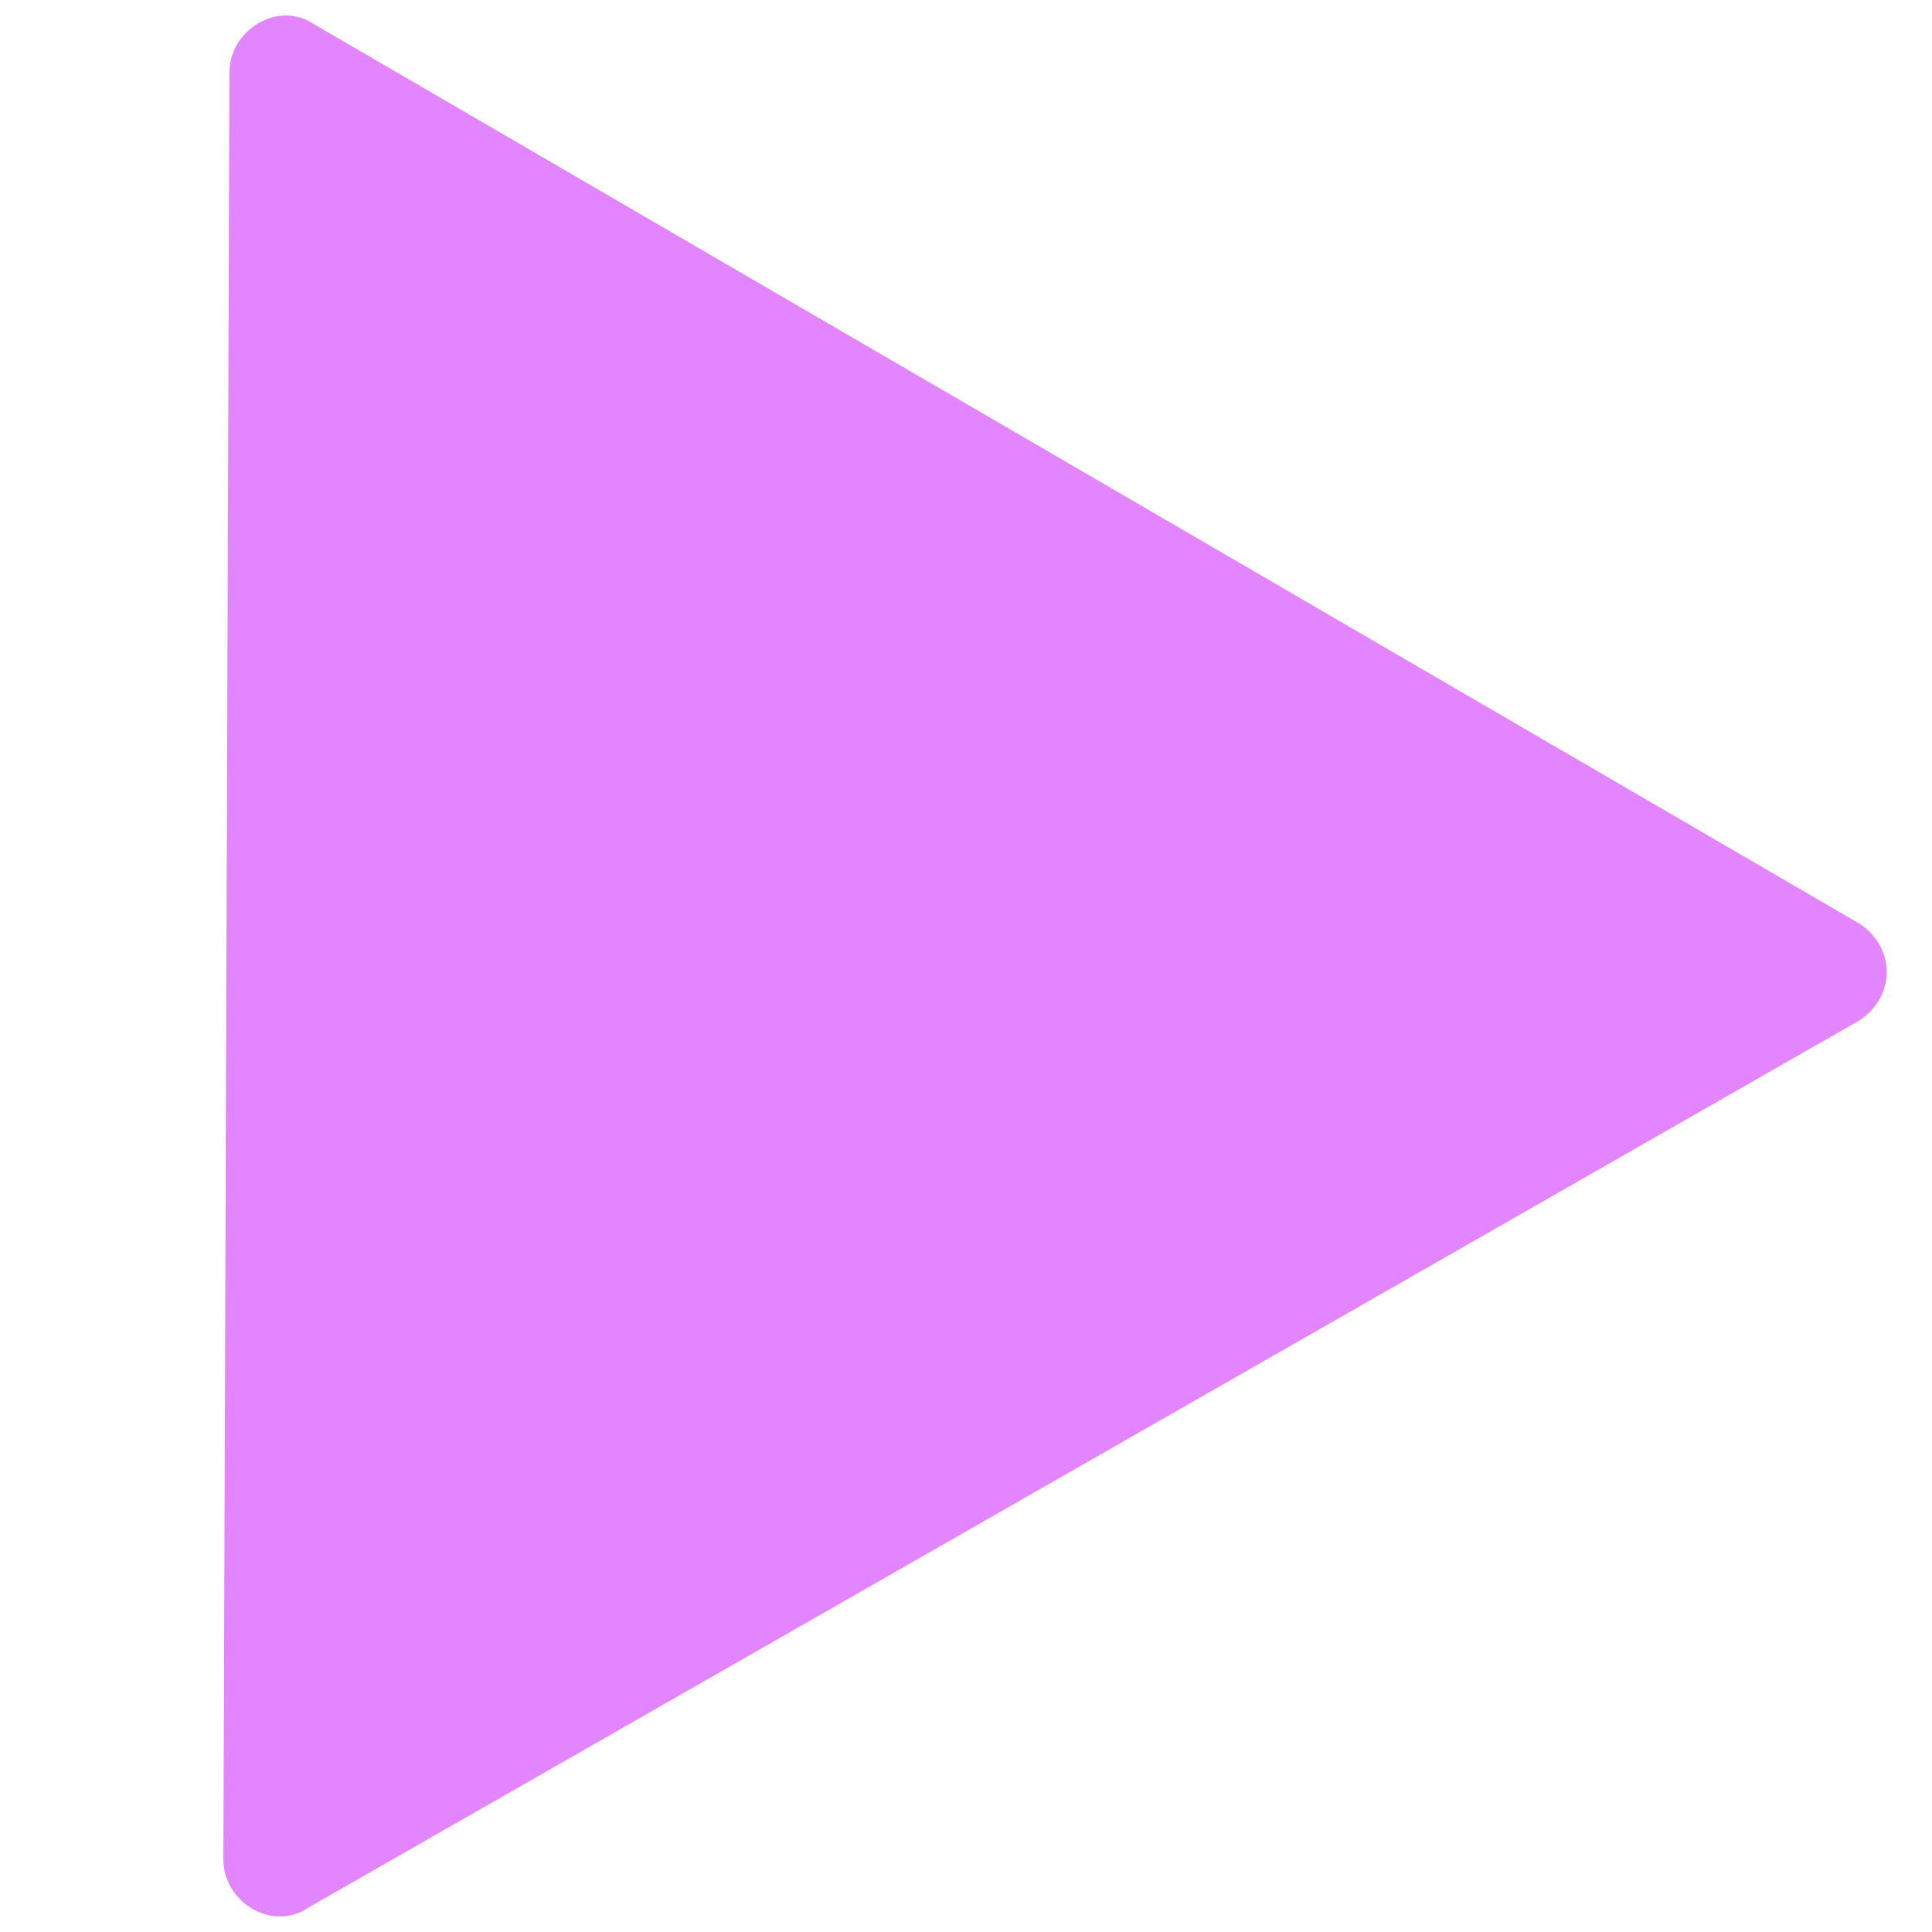
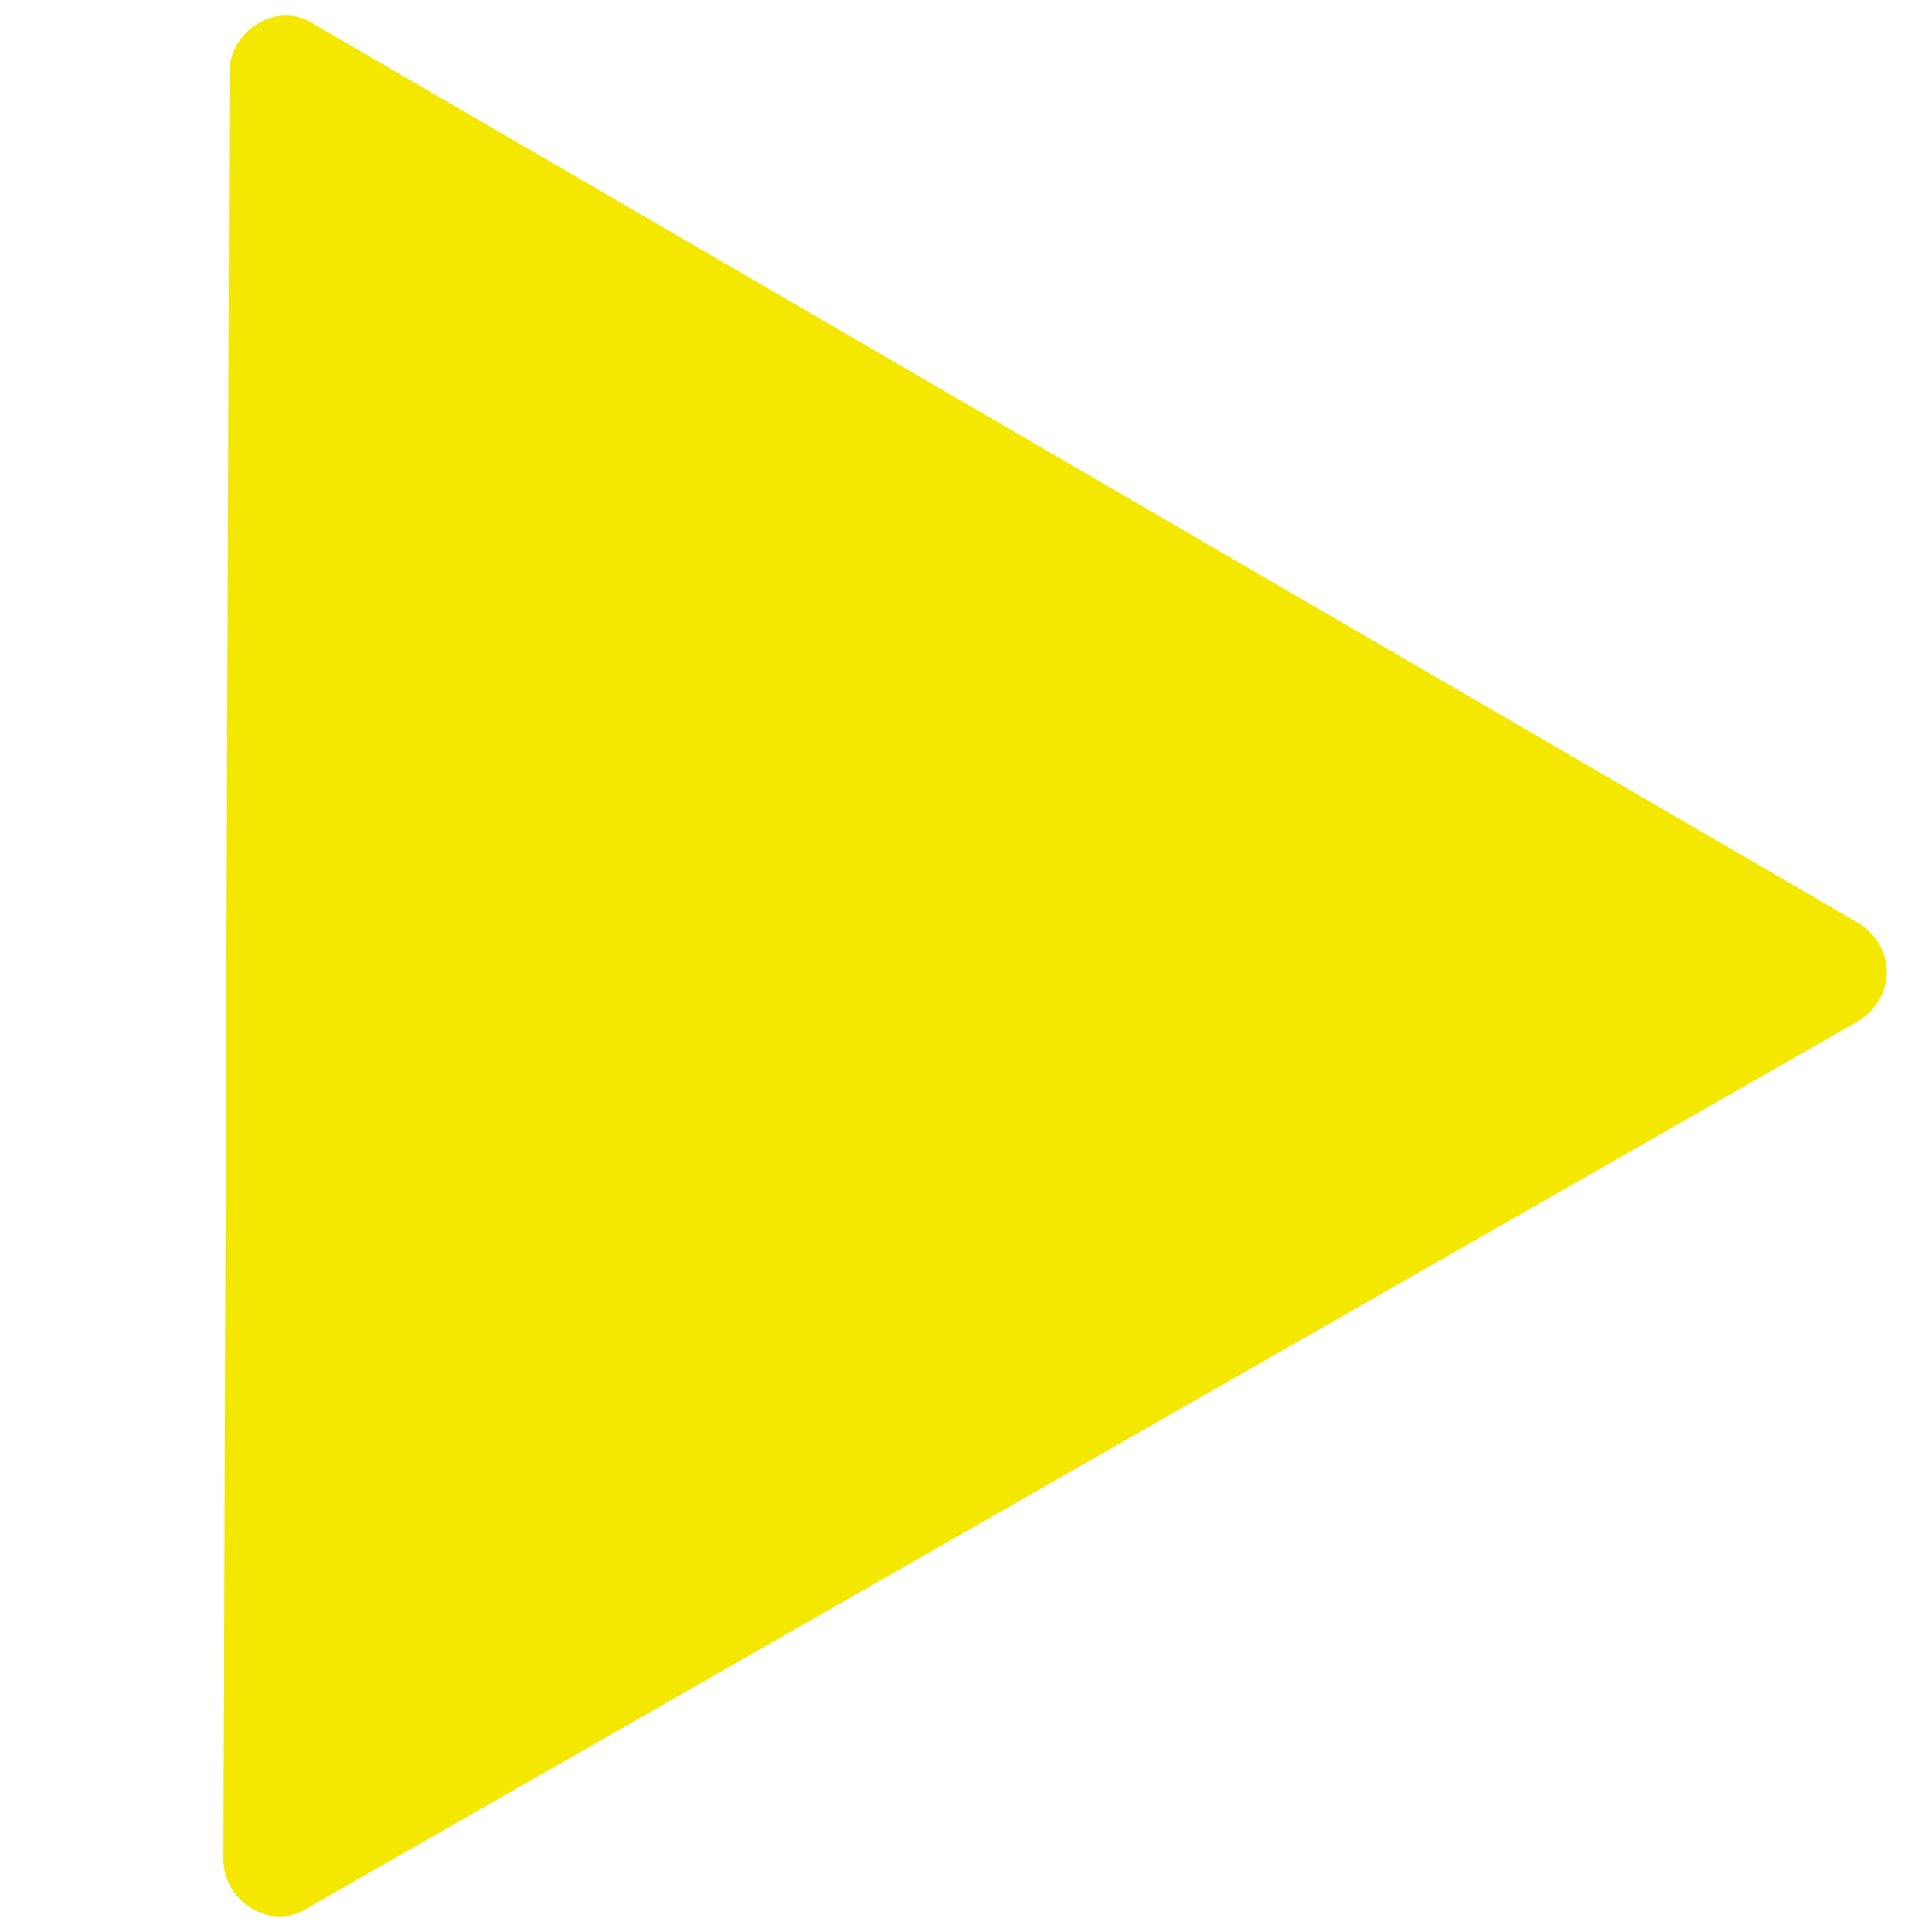
<svg xmlns="http://www.w3.org/2000/svg" xml:space="preserve" enable-background="new -111 113 32 32" viewBox="-111 113 32 32" y="0px" x="0px" id="svg2" version="1.1">
  <defs id="defs15" />
  <g id="g11">
-     <path style="fill:#e285ff" id="path13" d="m -105.8,113.4 25.6,14.9 c 0.6,0.4 0.6,1.2 0,1.6 l -25.7,14.7 c -0.6,0.4 -1.4,-0.1 -1.4,-0.8 l 0.1,-29.6 c 0,-0.7 0.8,-1.2 1.4,-0.8 z" />
+     <path style="fill:#F5E800" id="path13" d="m -105.8,113.4 25.6,14.9 c 0.6,0.4 0.6,1.2 0,1.6 l -25.7,14.7 c -0.6,0.4 -1.4,-0.1 -1.4,-0.8 l 0.1,-29.6 c 0,-0.7 0.8,-1.2 1.4,-0.8 z" />
  </g>
</svg>
